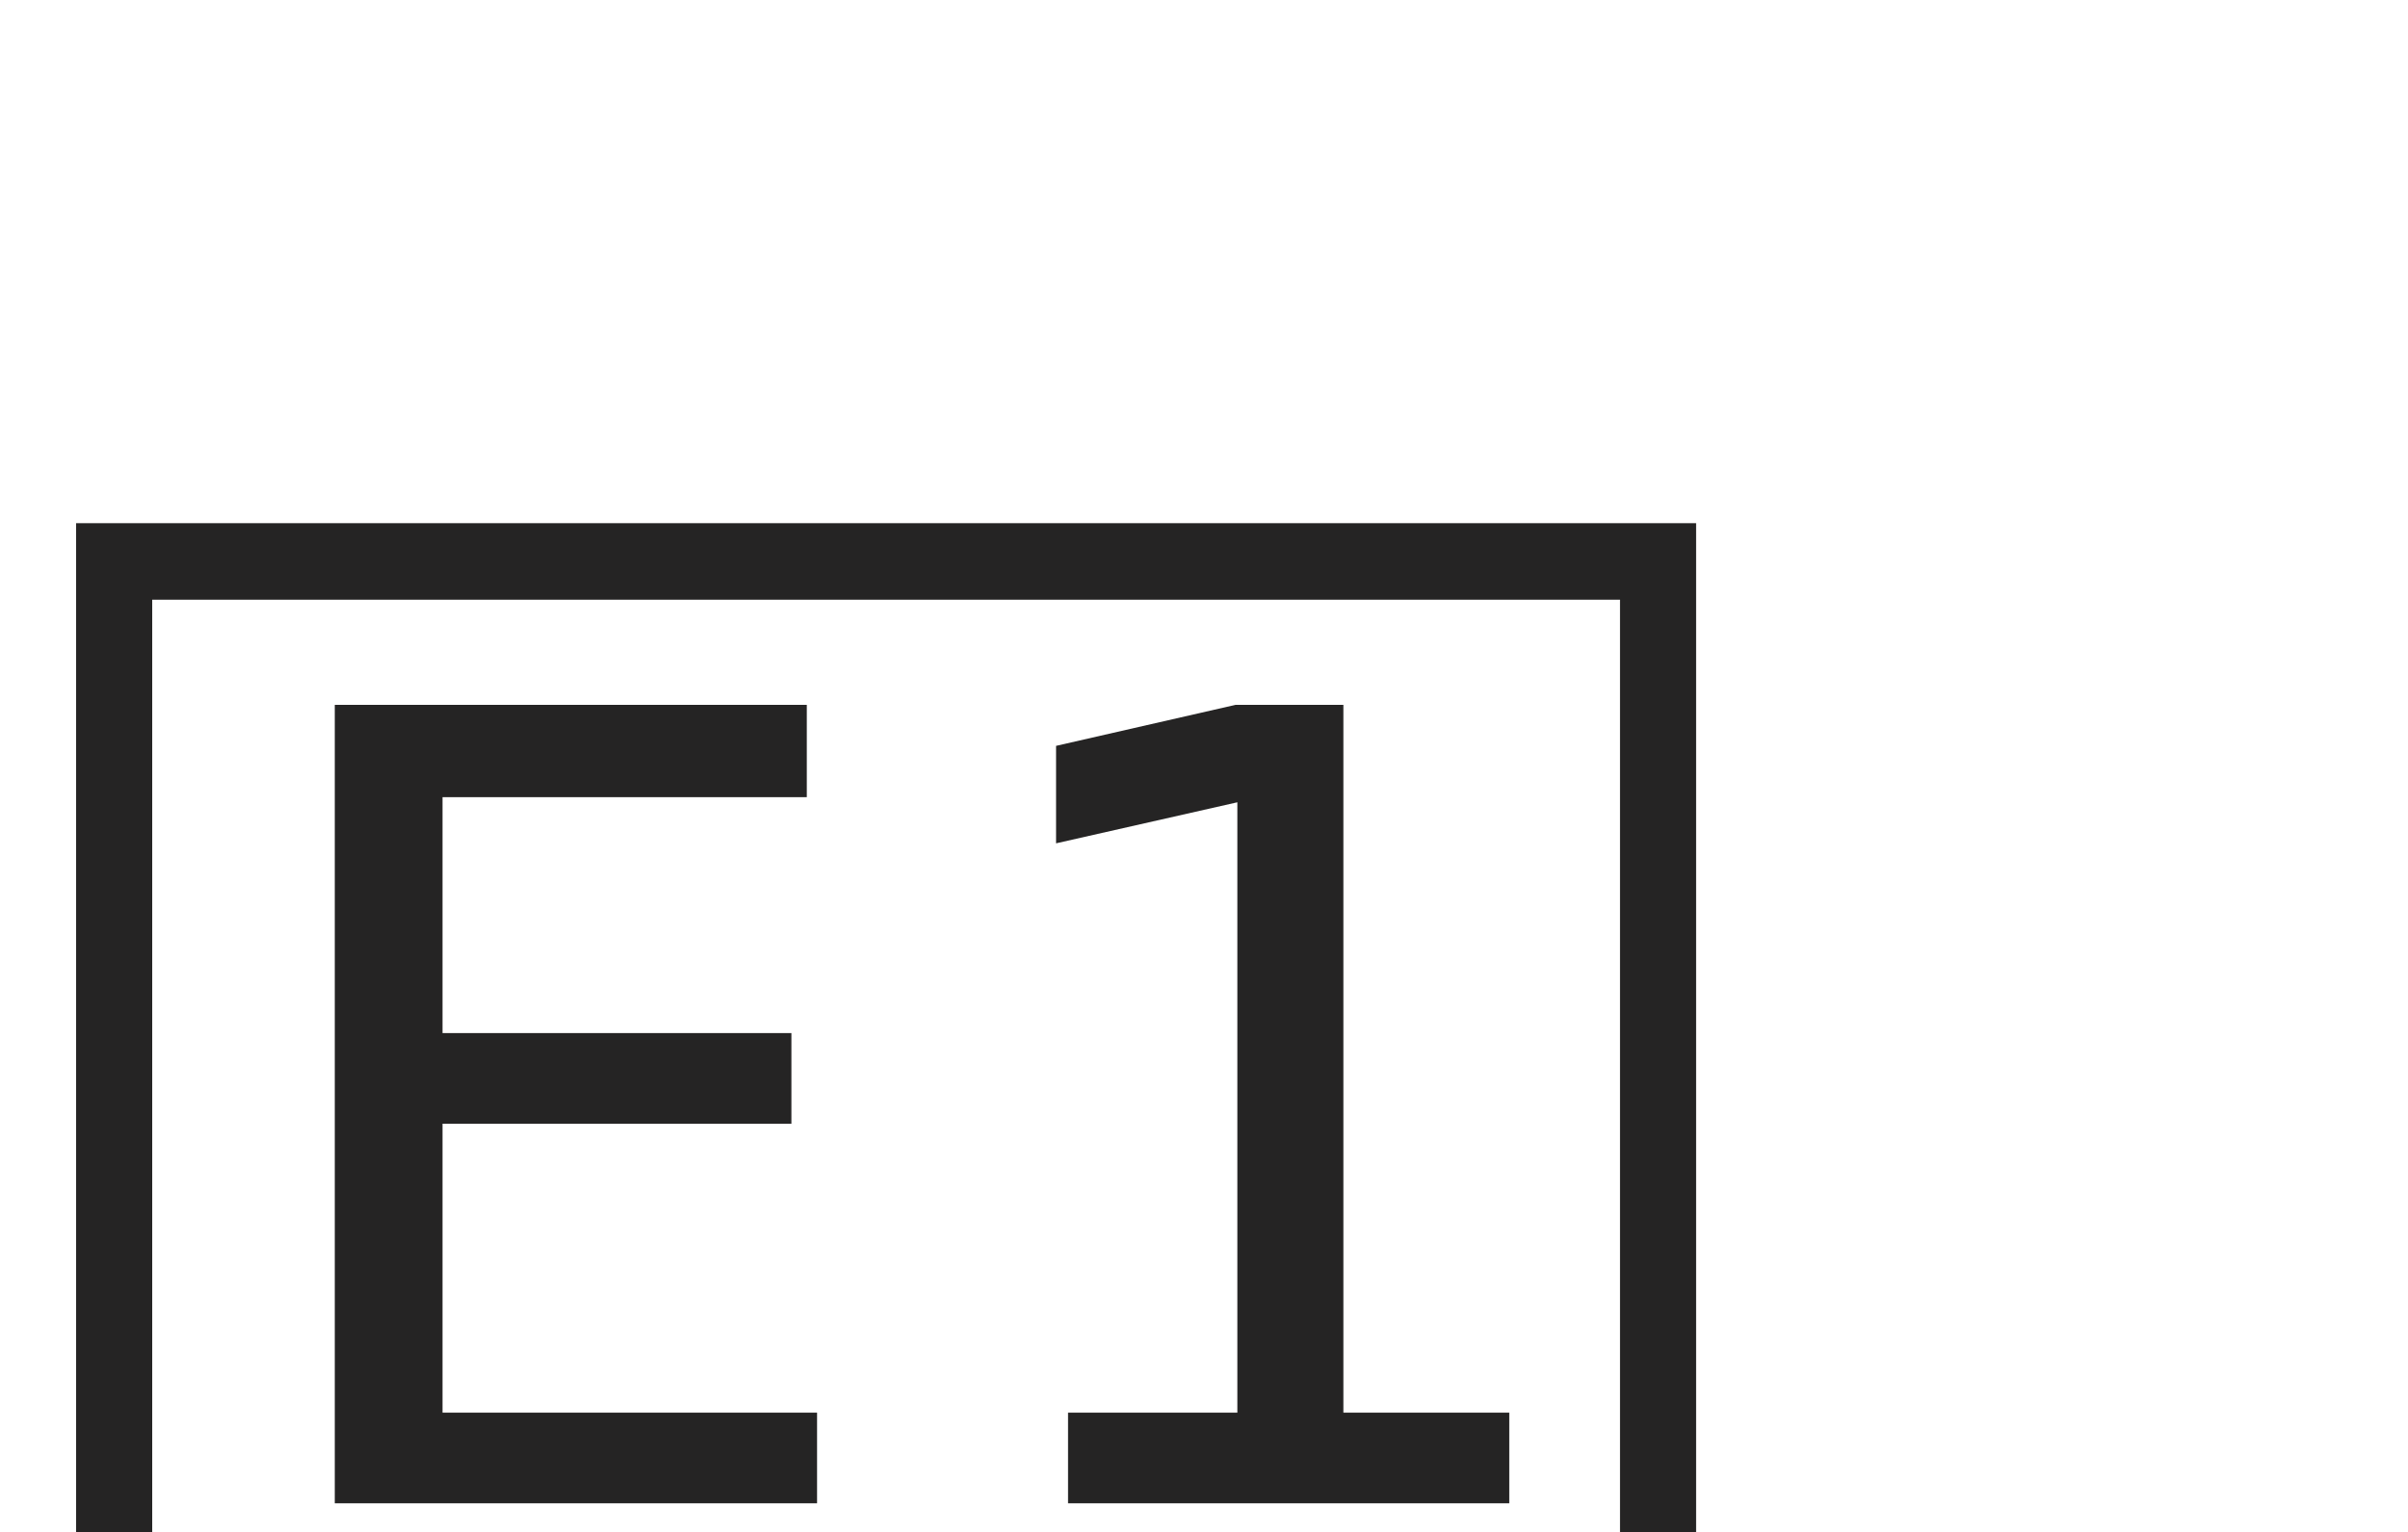
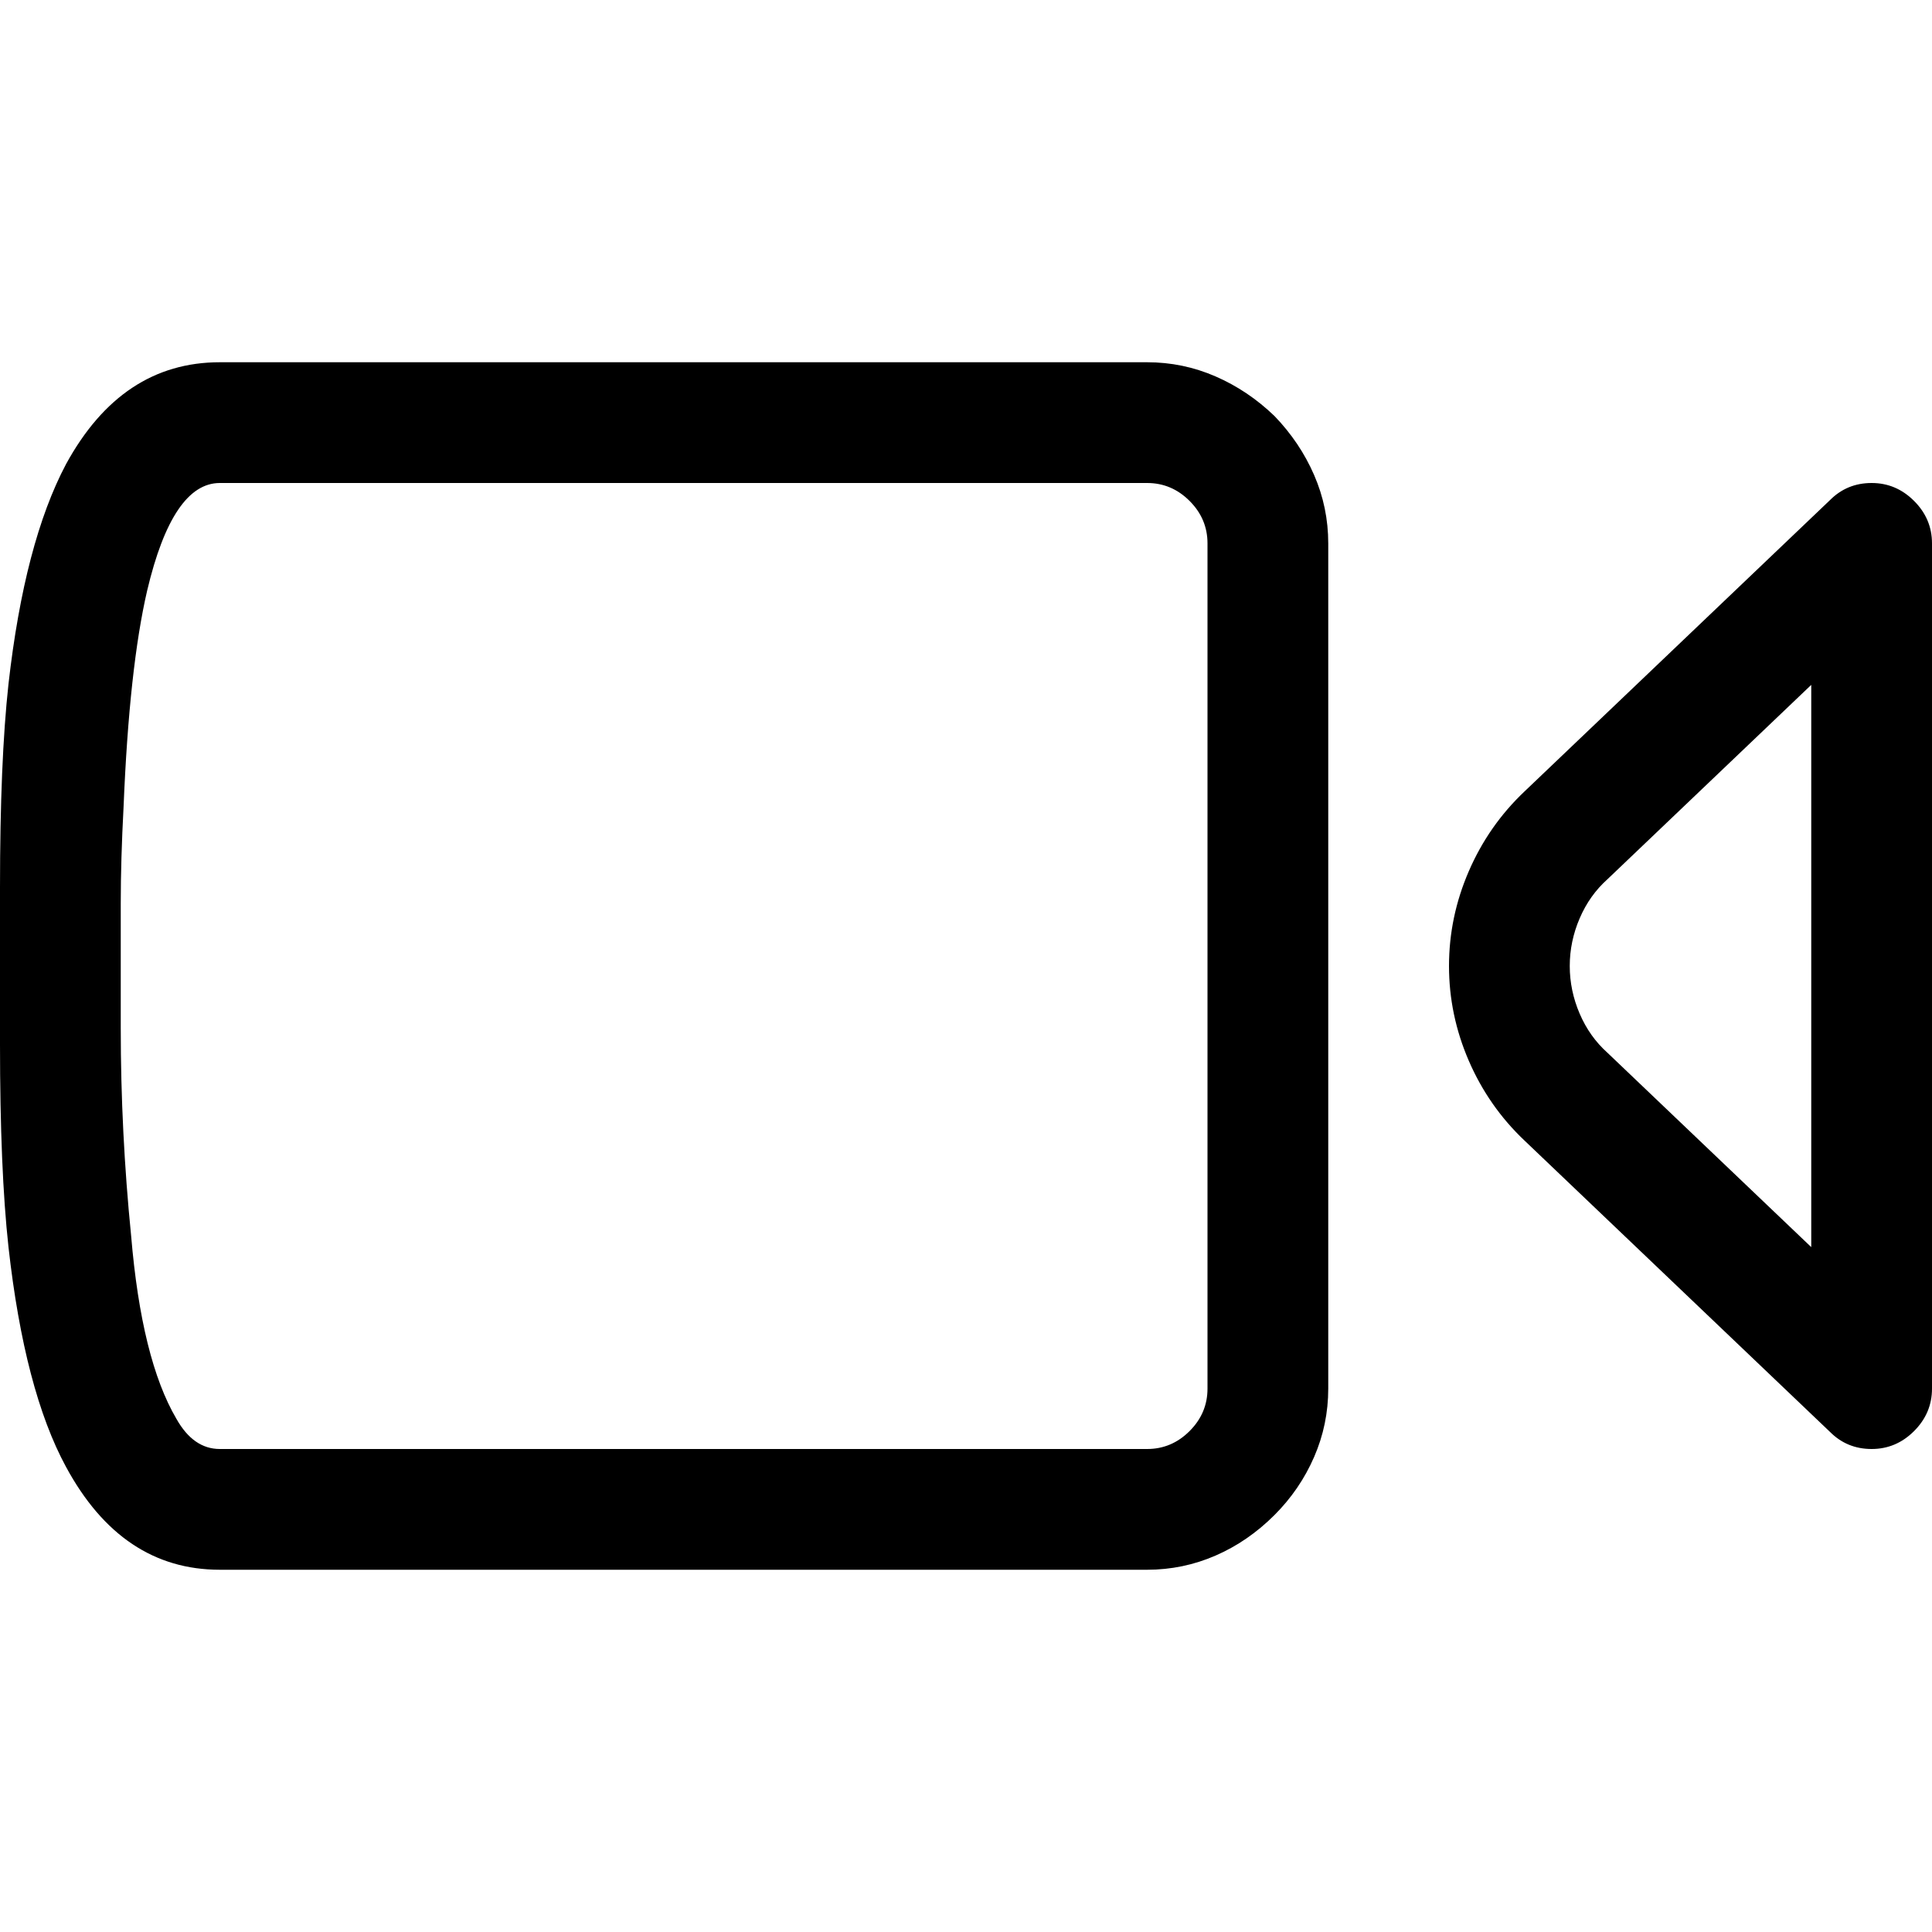
- <svg xmlns="http://www.w3.org/2000/svg" width="22px" height="14px" viewBox="0 0 22 14" version="1.1">
-   <g id="4.-Image-annotation" stroke="none" stroke-width="1" fill="none" fill-rule="evenodd" font-family="TeamsAssets-Light, Teams Assets" font-size="22" font-weight="300" line-spacing="22">
-     <g id="imageannotation03" transform="translate(-20, -584)" fill="#252424">
-       <g id="Group">
-         <g id="Action-Sheet">
-           <g id="Button-10" transform="translate(0, 567)">
-             <g id="Group" transform="translate(20, 13)">
-               <text id="↳-Icon">
-                 <tspan x="0" y="26"></tspan>
-               </text>
-             </g>
-           </g>
-         </g>
-       </g>
-     </g>
-   </g>
+ <svg xmlns="http://www.w3.org/2000/svg" viewBox="0 0 2048 2048">
+   <path d="M1288.5 399q34.5 15 62.5 42 27 28 42 62.5t15 72.5v896q0 38-15 72.5t-42 61.5q-28 28-62.5 43t-72.5 15H233q-104 0-163-109-44-81-61-233-9-82-9-215V941q0-134 9-216 17-150 61-233 59-108 163-108h983q38 0 72.5 15zM233 512q-50 0-77 114-19 82-25 229-3 57-3 102v133q0 110 11 220 11 131 48 194 18 32 46 32h983q26 0 45-19t19-45V576q0-26-19-45t-45-19H233zm1796 19q19 19 19 45v896q0 26-19 45t-45 19-44-18l-324-309q-38-36-59-84.5t-21-100.5 21-100.5 59-84.5l324-309q18-18 44-18t45 19zm-325 401q-19 17-29.5 41.5T1664 1024t10.5 50.5 29.5 41.5l216 206V726z" />
</svg>
